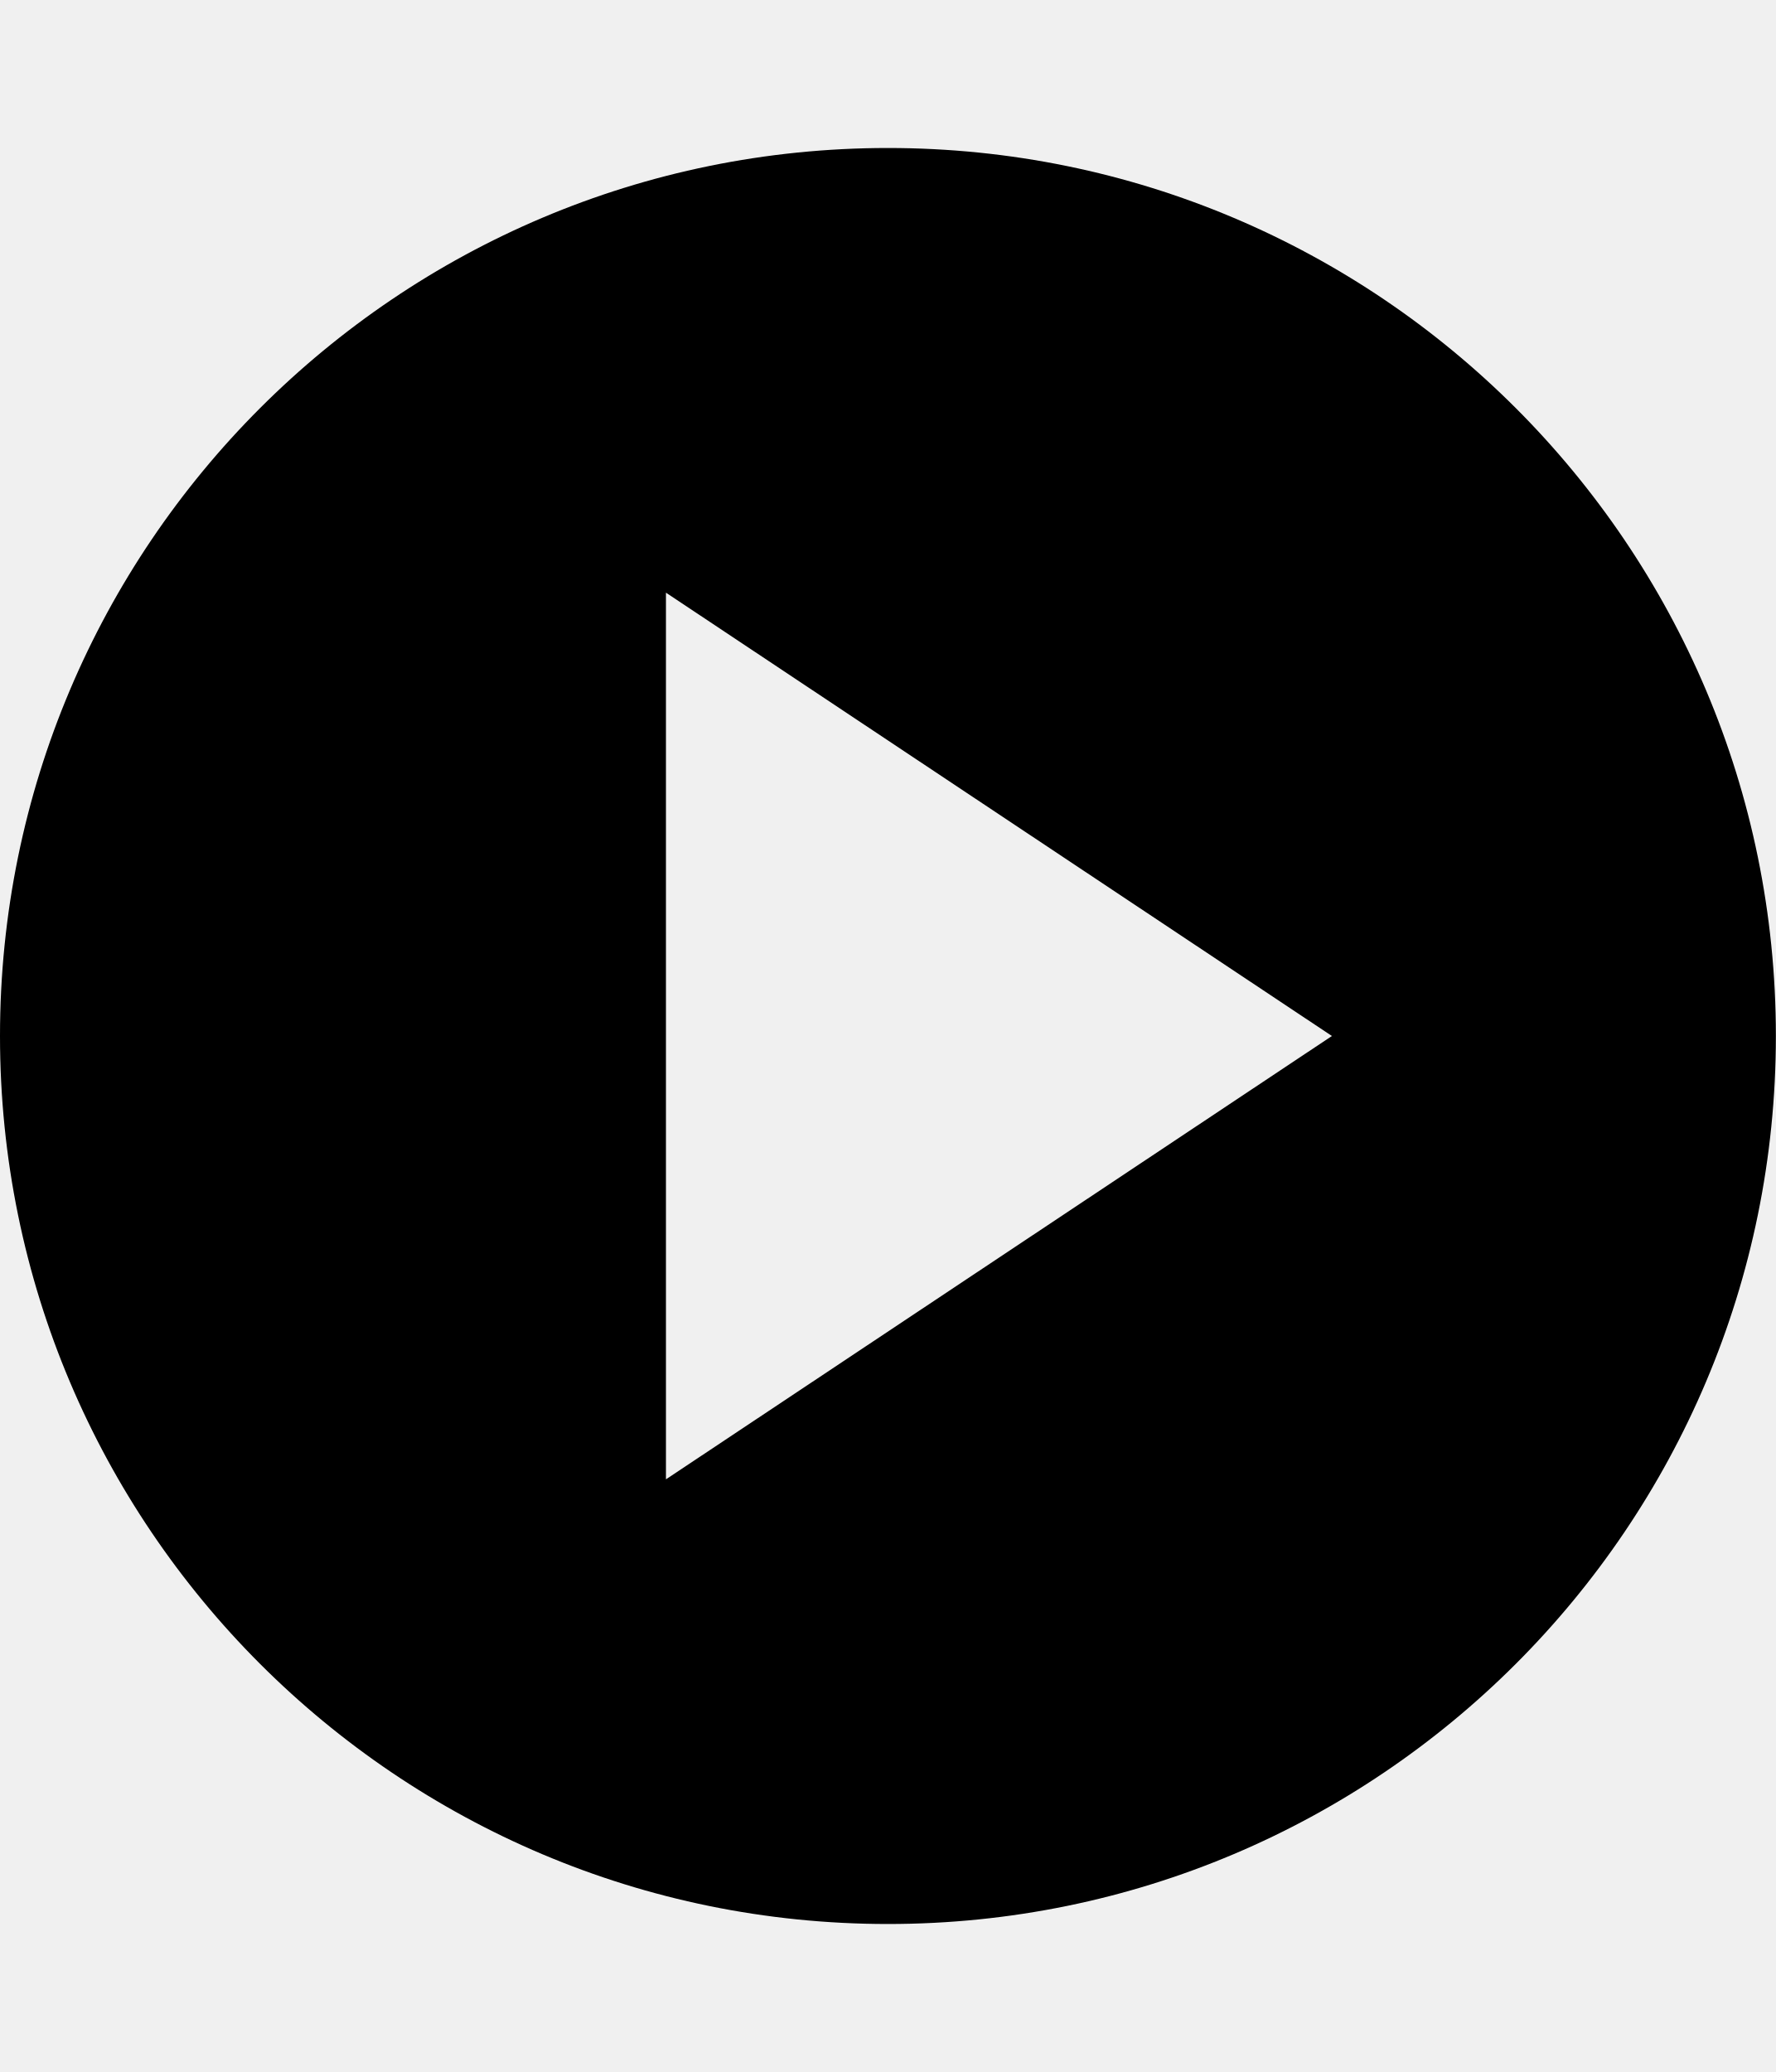
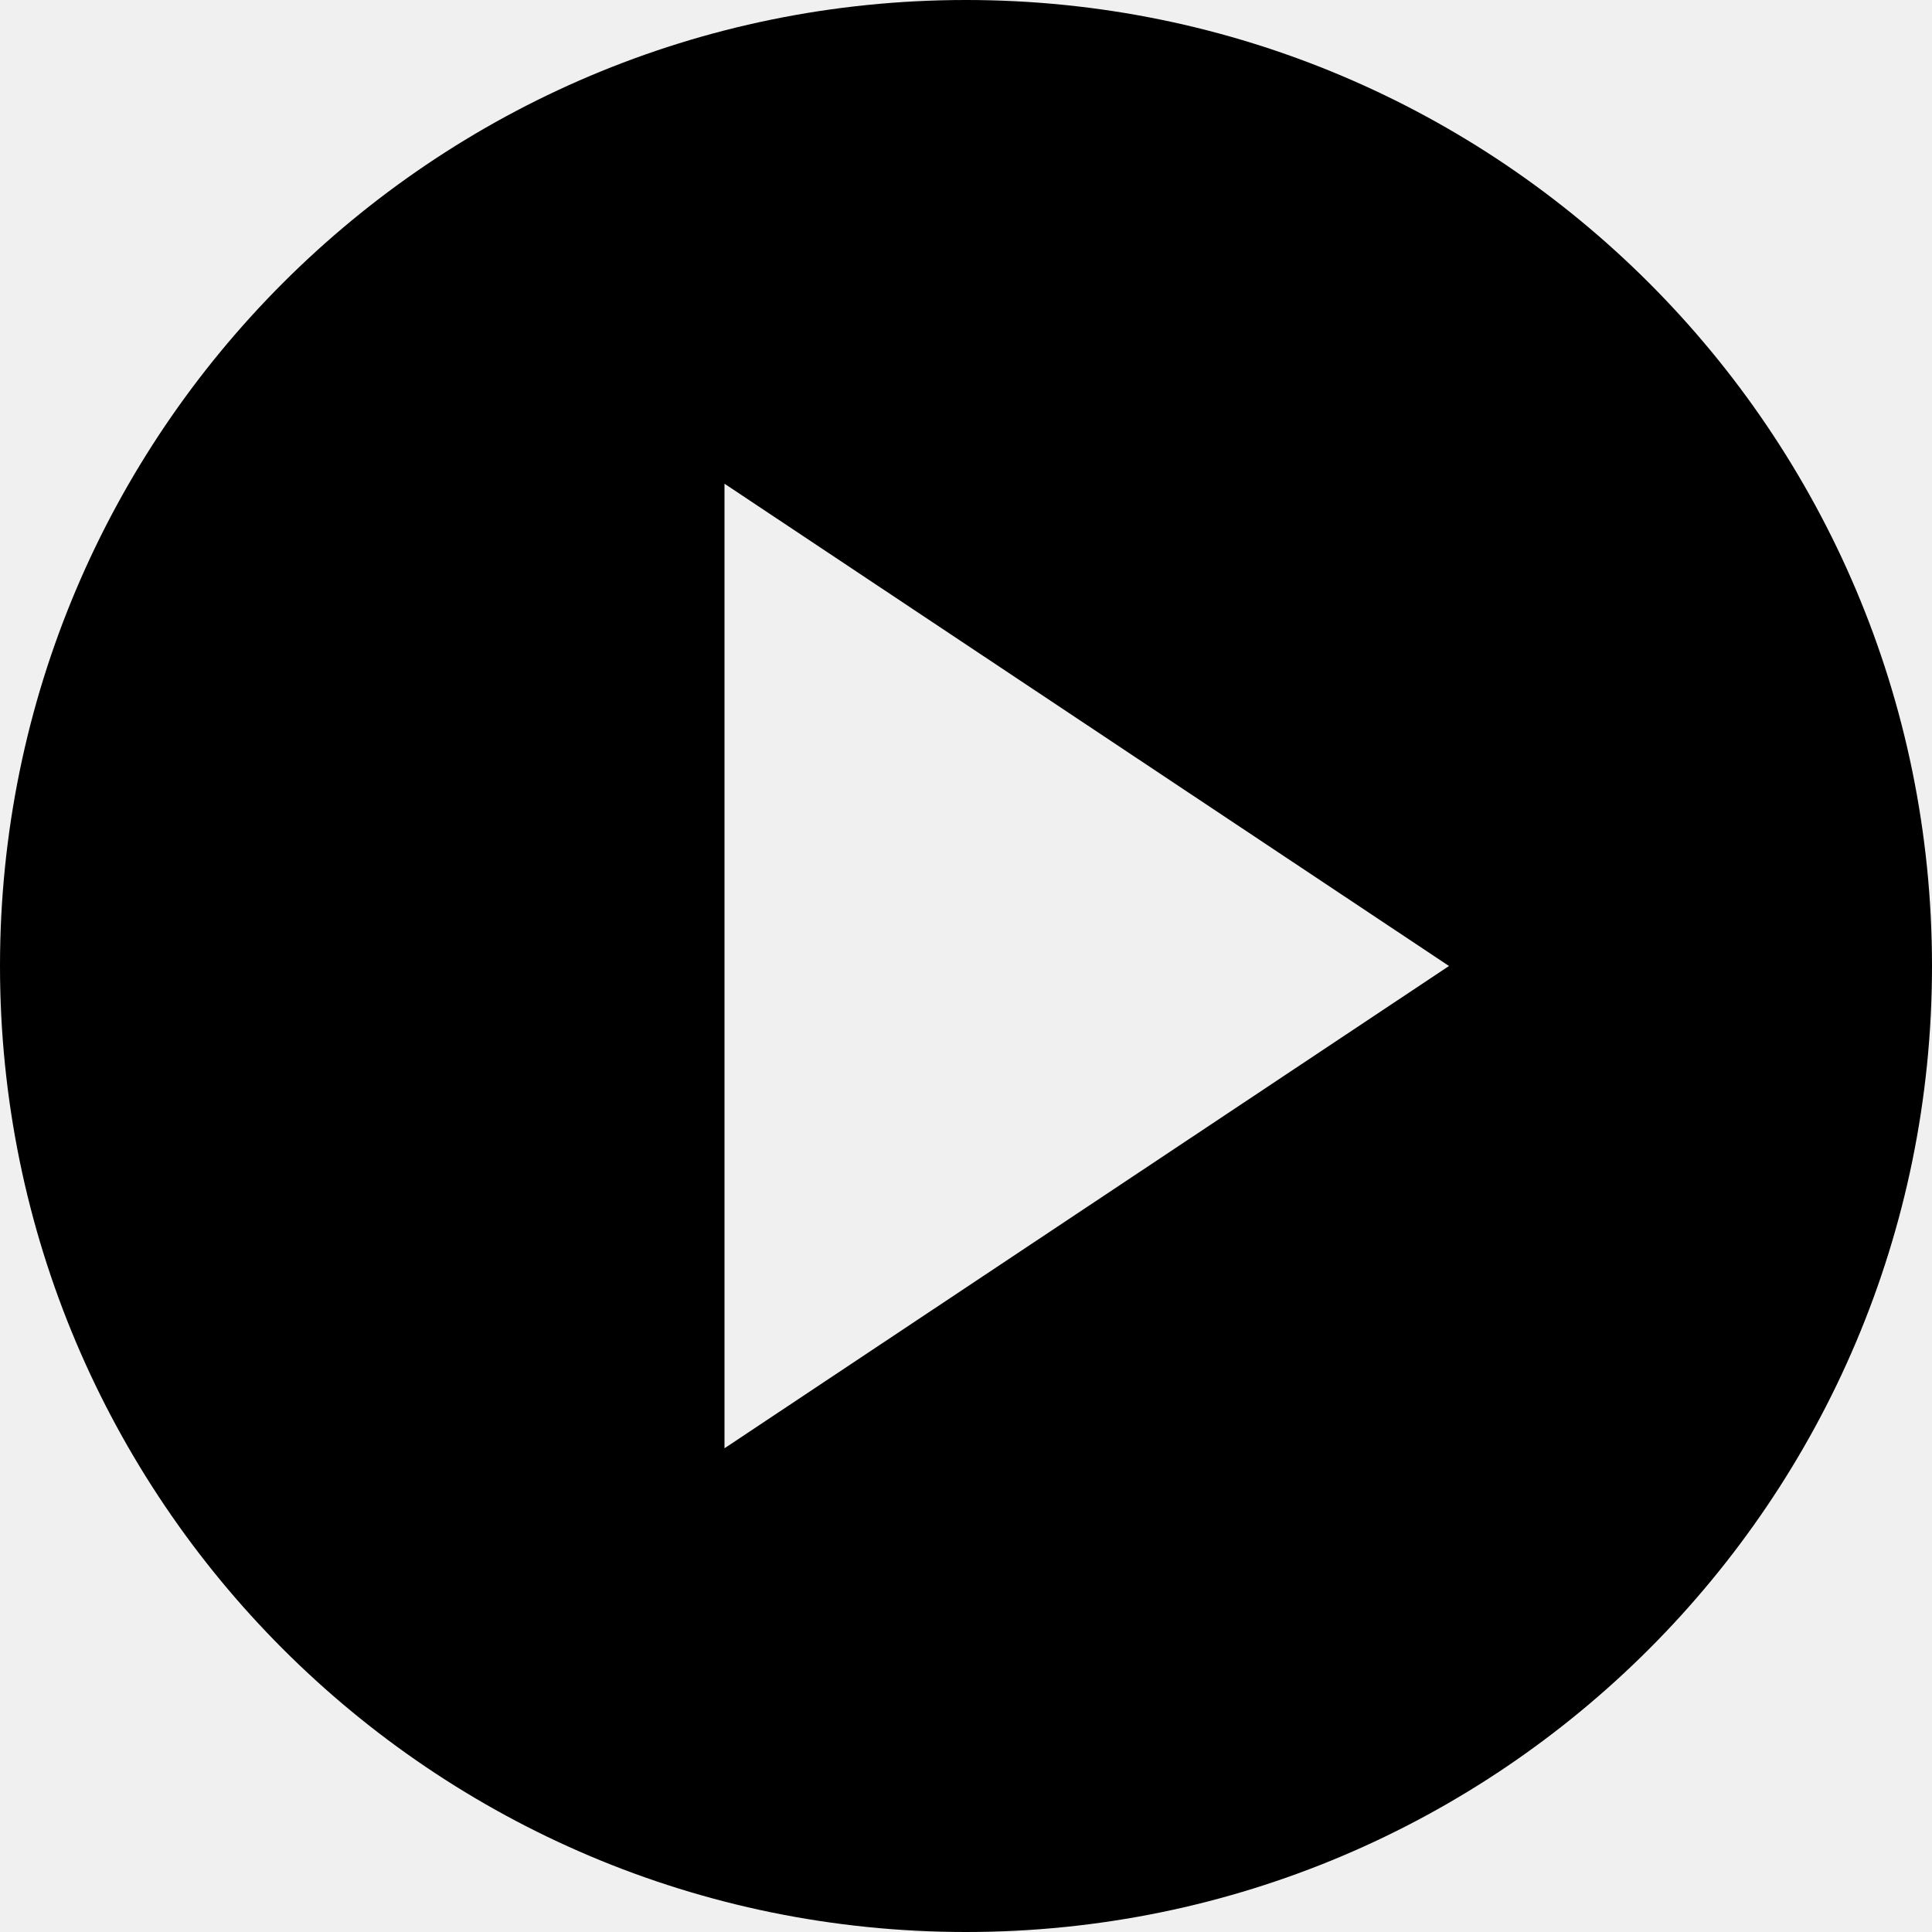
- <svg xmlns="http://www.w3.org/2000/svg" id="svg2" style="margin-top:9px;margin-left:10px;" version="1.1" data-tags="remove-circle, cancel, close, remove, delete" height="896" width="768" data-du="" viewBox="0 0 768 896">
+ <svg xmlns="http://www.w3.org/2000/svg" id="svg2" version="1.1" data-tags="remove-circle, cancel, close, remove, delete" height="1200" width="1200" data-du="" viewBox="0 0 1200 1200">
  <defs id="defs32">
    <pattern id="pattern13199" width="811.314" patternUnits="userSpaceOnUse" patternTransform="translate(-1692.996,113.8855)" height="483.721">
      <path id="path13201" filter="url(#filter3767)" d="M241.86,83.182H569.453A158.678,158.678 0 0 1 728.131,241.86V241.86A158.678,158.678 0 0 1 569.453,400.538H241.86A158.678,158.678 0 0 1 83.182,241.86V241.86A158.678,158.678 0 0 1 241.86,83.182" />
    </pattern>
    <mask id="mask13195" maskUnits="userSpaceOnUse">
-       <path id="path13197" stroke="#000" fill="#fff" d="m-957.186,582.246 40.949,-299.441 -144.602,-8.958 -10.237,67.822 -12.797,11.517 -8.958,216.263 -65.263,-21.754 14.076,-270.009 -74.22,-6.398 -11.517,28.152 -14.076,225.22 -42.229,-8.958 2.559,-250.814 -6.398,0 -7.678,-70.381 -33.271,1.28 -1.28,29.432 -7.678,17.915 -2.559,189.39 -26.873,33.271 2.559,88.297 40.949,19.195 34.551,-46.068 284.085,76.78 49.907,-21.754" />
+       <path id="path13197" d="m -957.186,582.246 40.949,-299.441 -144.602,-8.958 -10.237,67.822 -12.797,11.517 -8.958,216.263 -65.263,-21.754 14.076,-270.009 -74.22,-6.398 -11.517,28.152 -14.076,225.22 -42.229,-8.958 2.559,-250.814 -6.398,0 -7.678,-70.381 -33.271,1.28 -1.28,29.432 -7.678,17.915 -2.559,189.39 -26.873,33.271 2.559,88.297 40.949,19.195 34.551,-46.068 284.085,76.78 49.907,-21.754" style="fill:#ffffff;stroke:#000000" />
    </mask>
-     <filter id="filter13191" y="-.262" x="-.129" width="1.258" height="1.524">
+     <filter id="filter13191" y="-0.262" x="-0.129" width="1.258" height="1.524" color-interpolation-filters="sRGB">
      <feGaussianBlur id="feGaussianBlur13193" stdDeviation="34.659" />
    </filter>
  </defs>
-   <path d="M 384,832 C 171.936,832 0,660.064 0,448 0,235.936 171.936,64 384,64 596.064,64 768,235.936 768,448 768,660.064 596.064,832 384,832 z M 288,256.288 288,639.712 576,448 288,256.288 z" id="path16995" />
+   <path d="M 600,1200 C 268.65,1200 0,931.35 0,600 0,268.65 268.65,0 600,0 c 331.35,0 600,268.65 600,600 0,331.35 -268.65,600 -600,600 z M 450,300.45 450,899.55 900,600 450,300.45 z" id="path16995" />
</svg>
